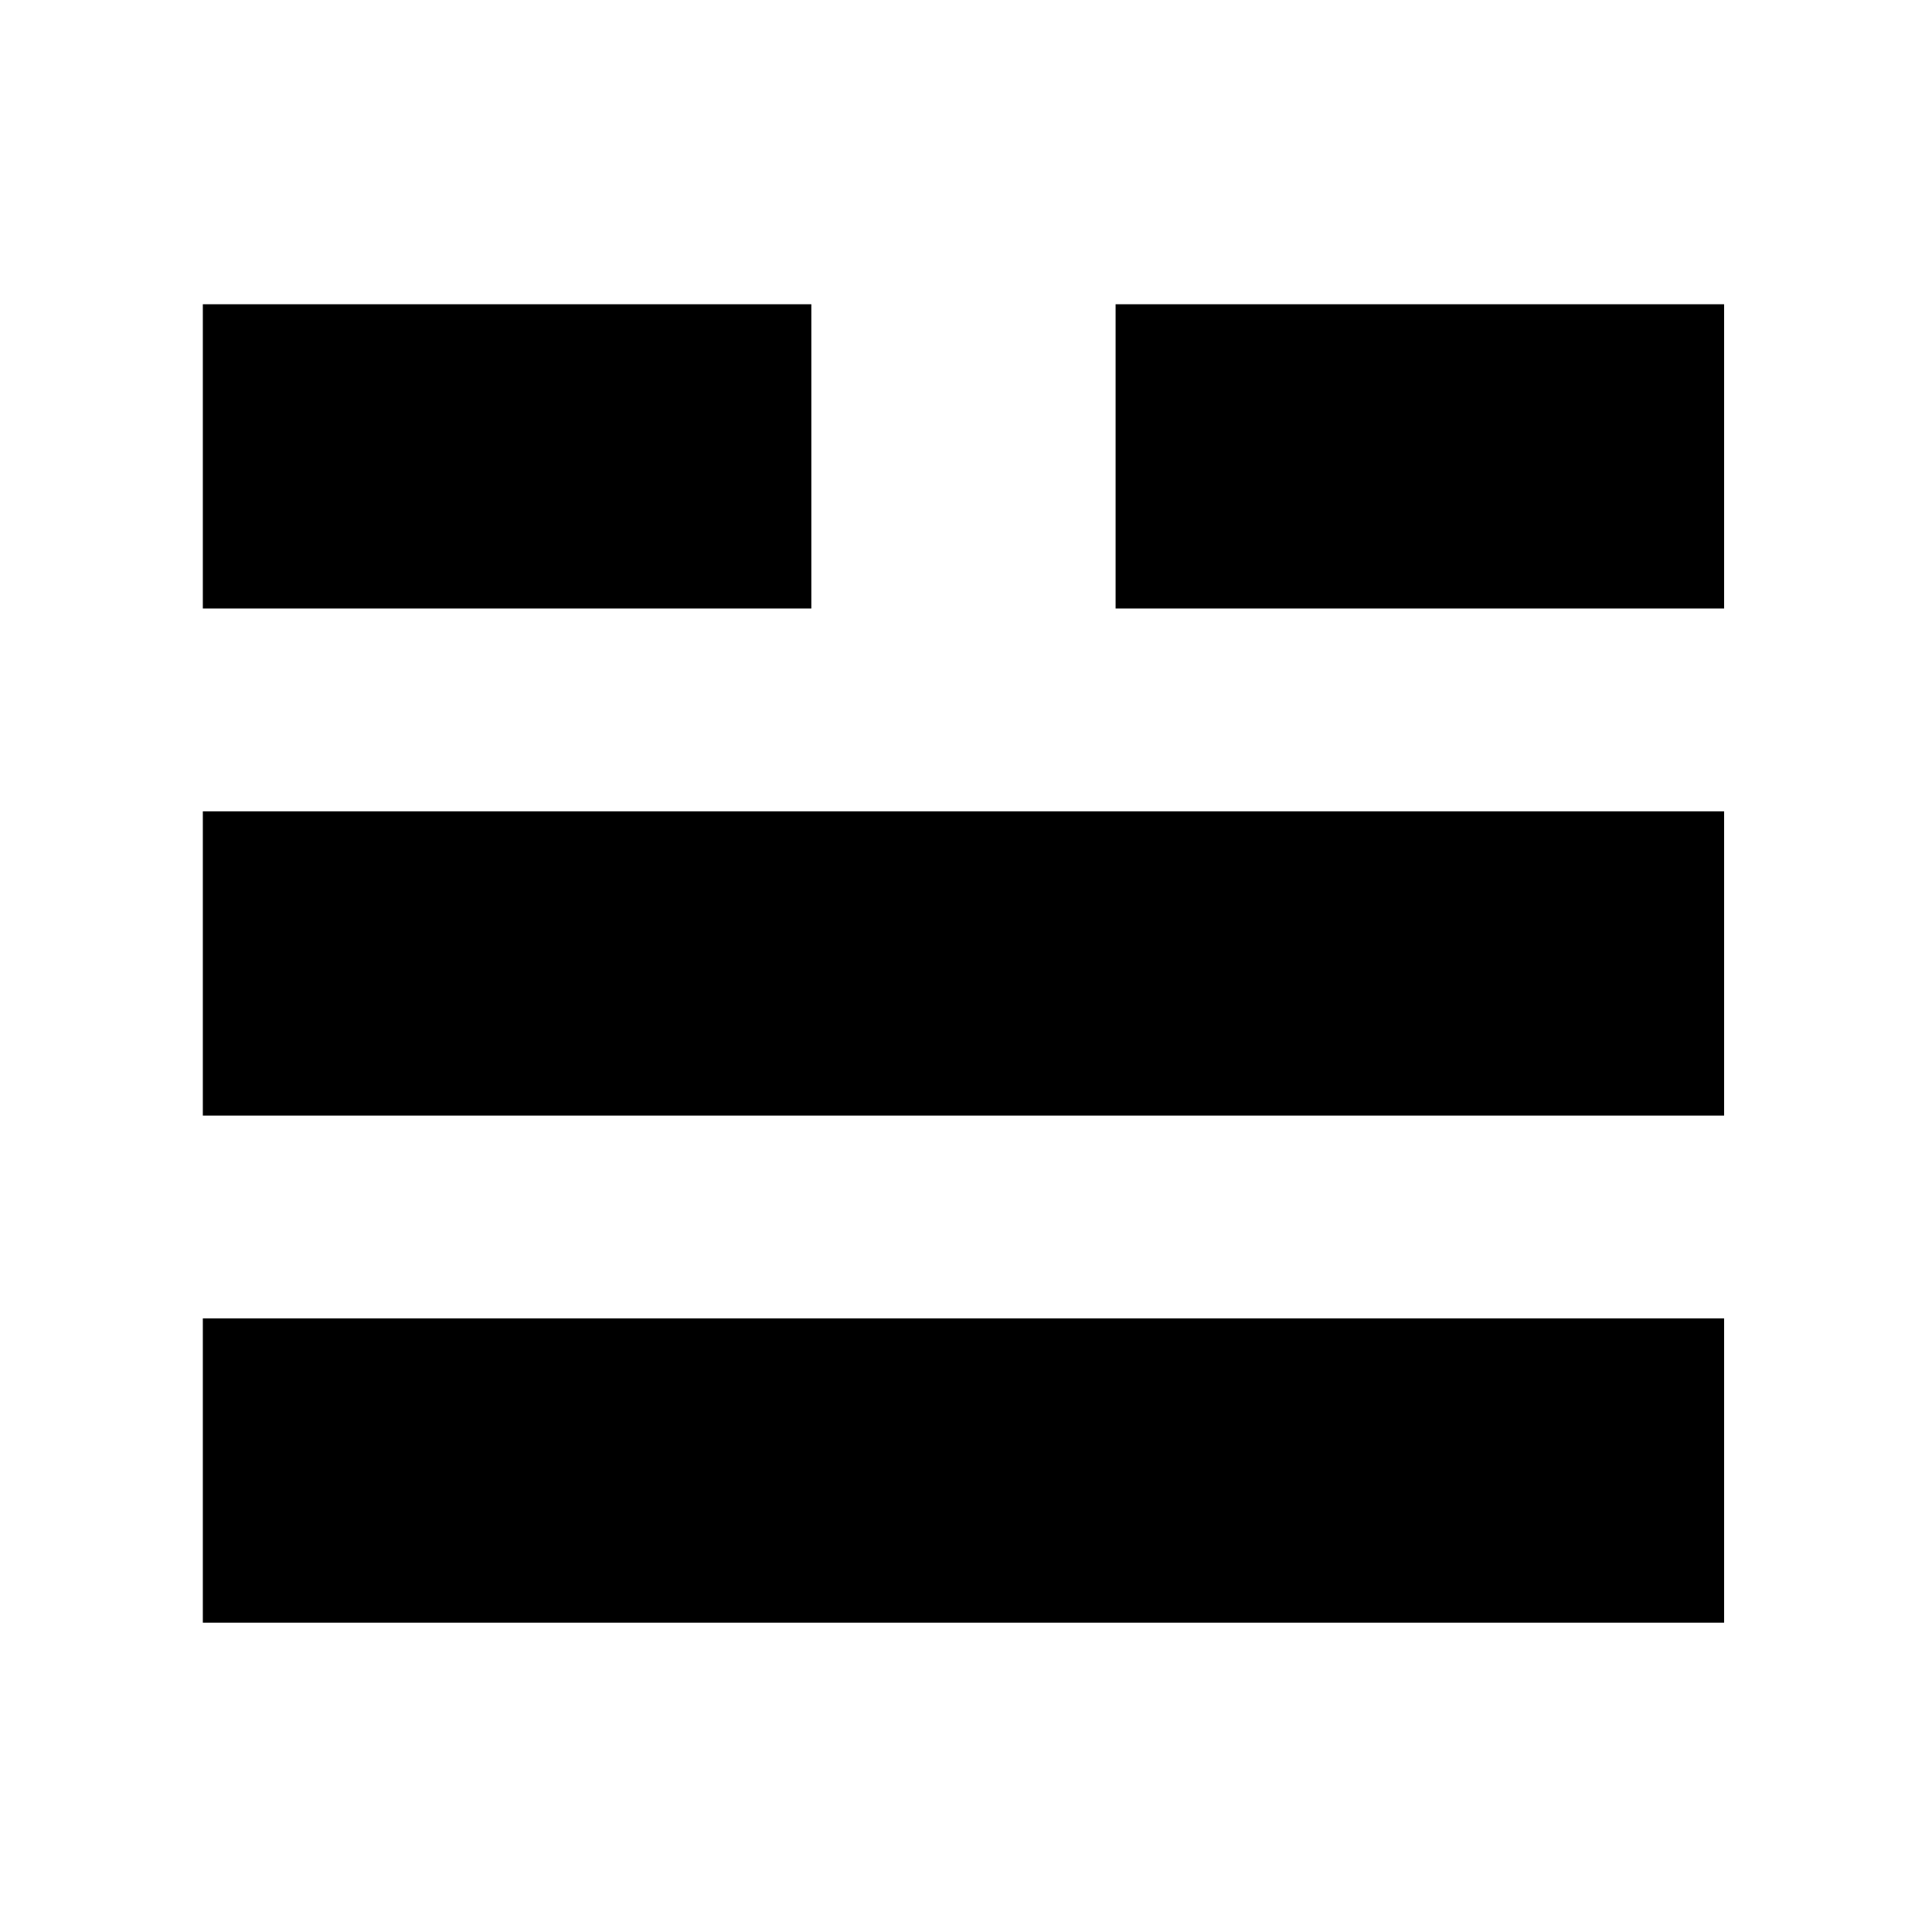
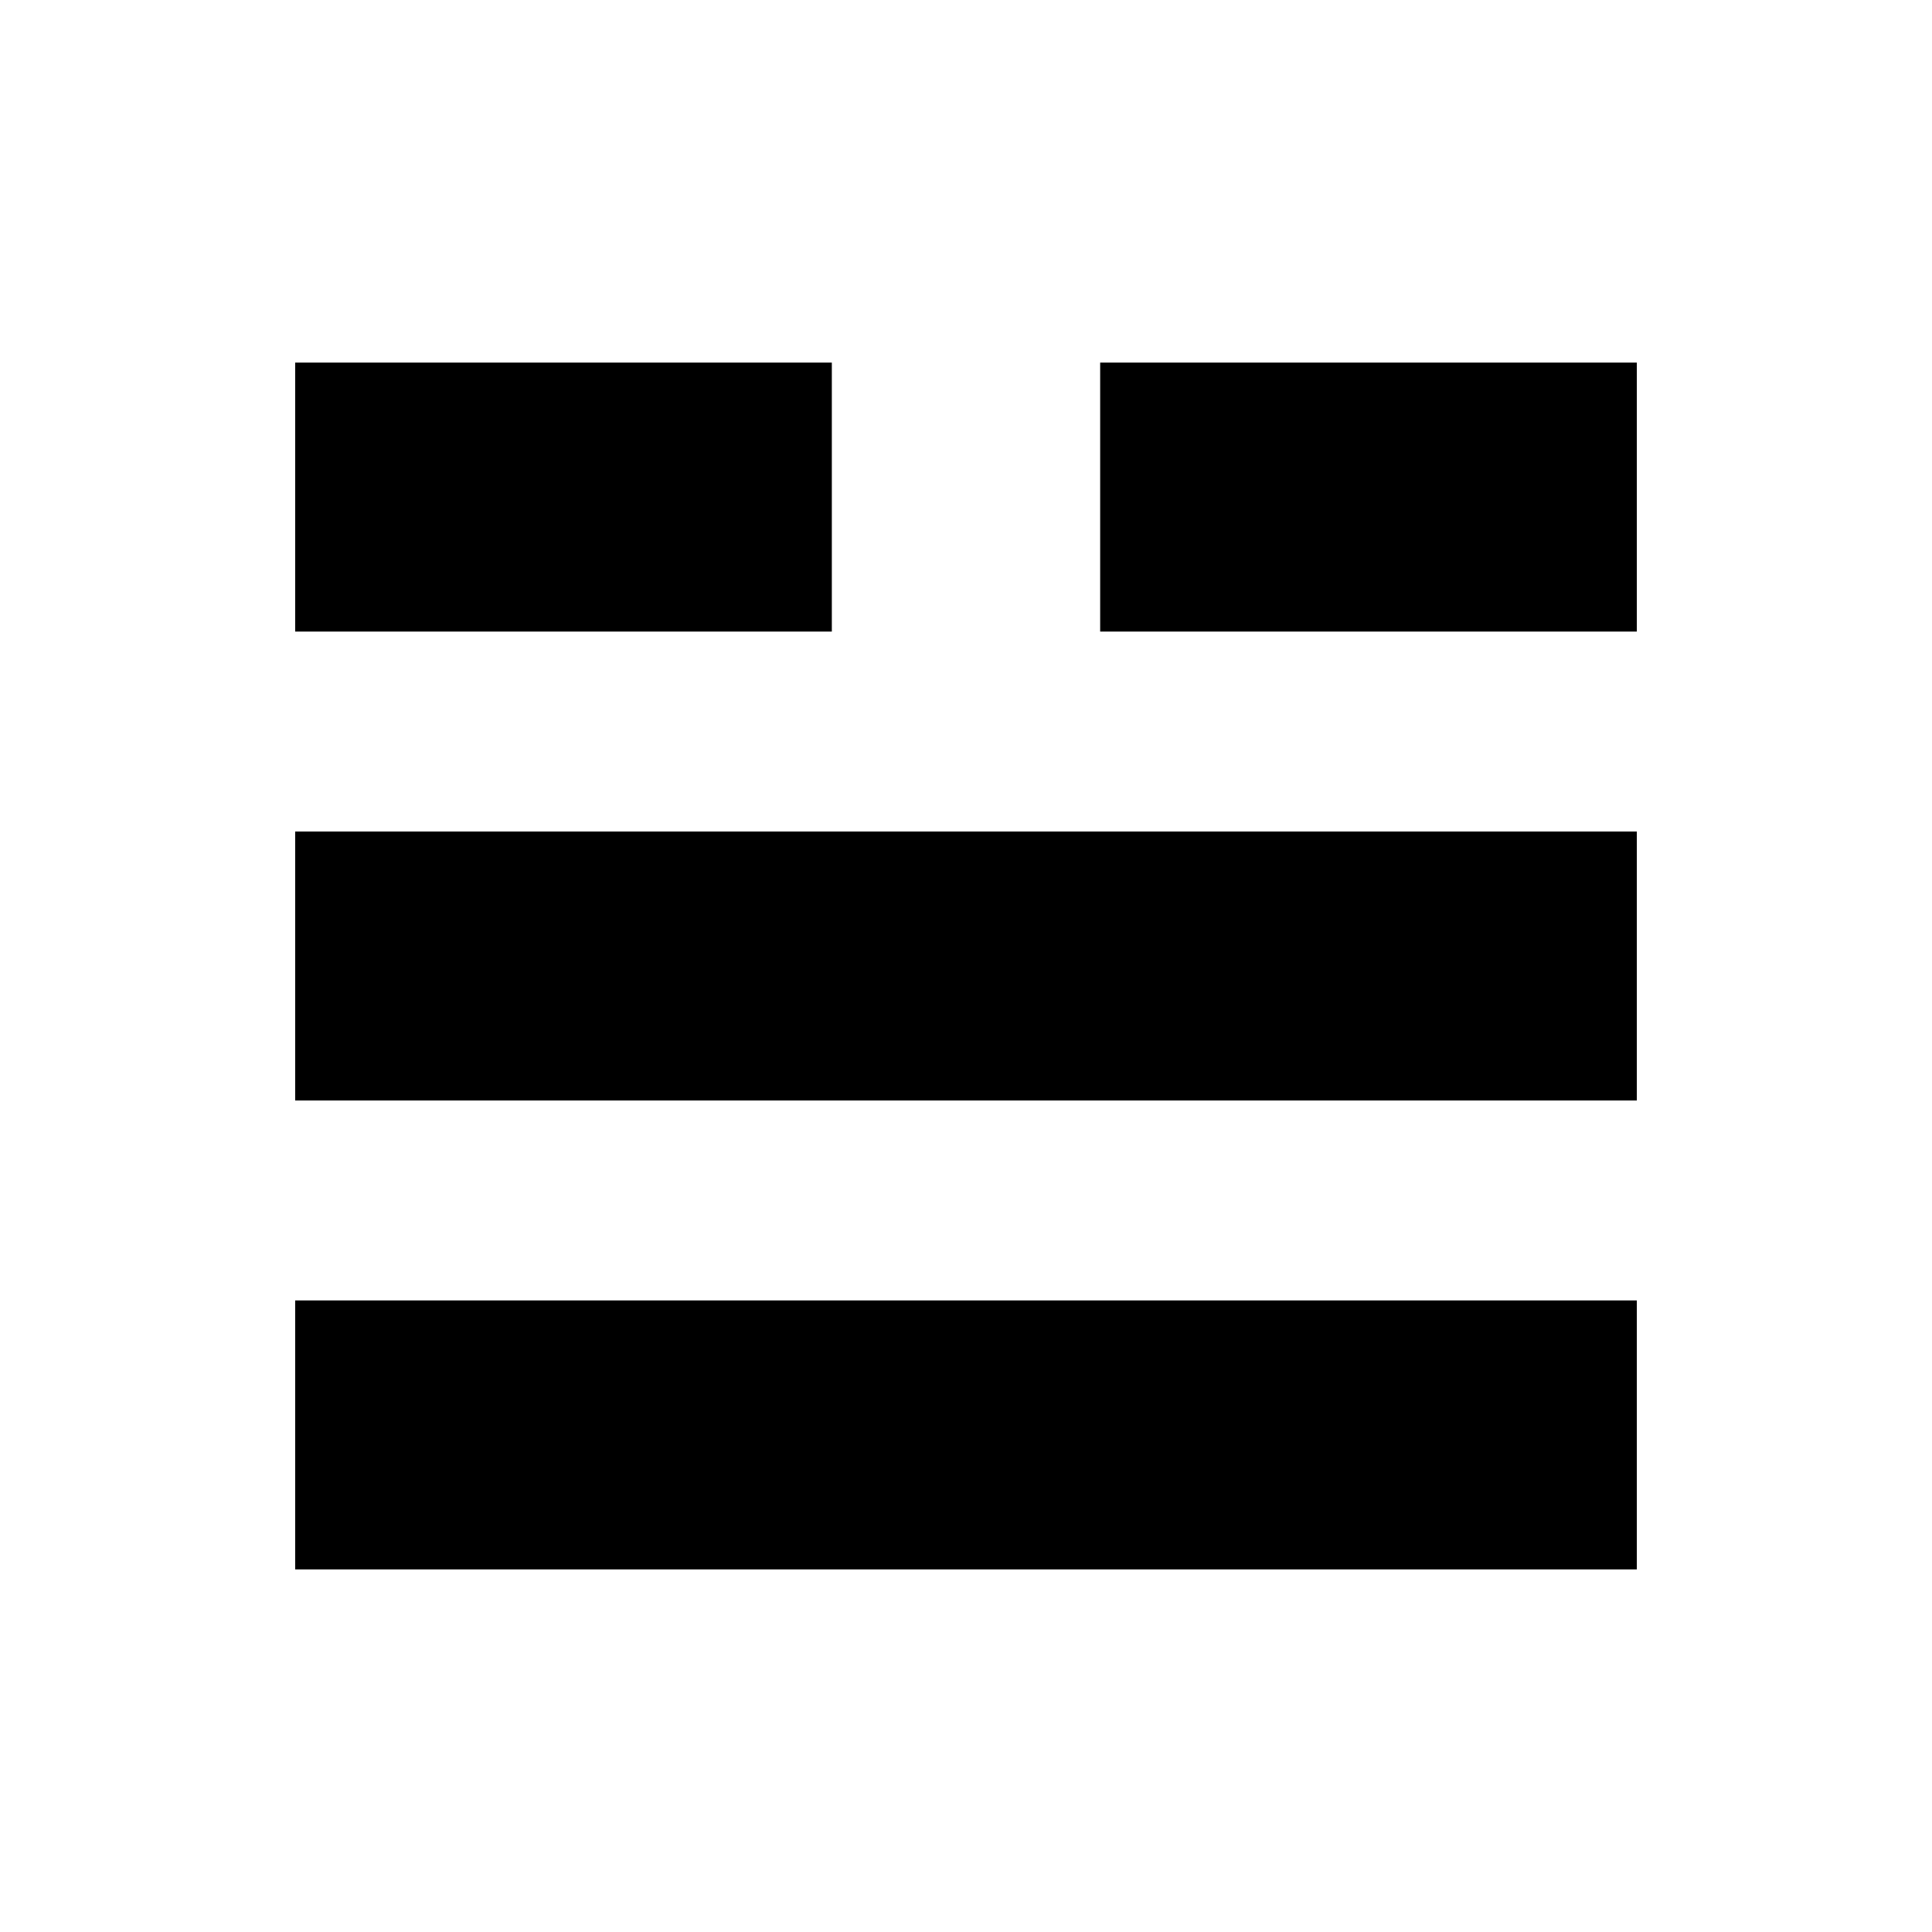
- <svg xmlns="http://www.w3.org/2000/svg" width="72" height="72" viewBox="0 0 72 72" version="1.1" id="svg923">
+ <svg xmlns="http://www.w3.org/2000/svg" width="72" height="72" viewBox="0 0 72 72" version="1.1" id="dui">
  <defs id="defs920" />
  <g id="layer1">
-     <path style="fill:#000000;stroke:#000000;stroke-width:11.339;stroke-dasharray:none;stroke-opacity:1" d="M 7.559,54.803 H 64.252 Z" id="path990" />
-     <g id="g1771" transform="matrix(1,0,0,-1,1.8110238e-8,51.02363)">
-       <path style="fill:#000000;stroke:#000000;stroke-width:11.339;stroke-dasharray:none;stroke-opacity:1" d="M 7.559,15.118 H 64.252 Z" id="path990-3" />
-     </g>
-     <g id="g3447" transform="matrix(1,0,0,-1,0,98.26773)">
-       <g id="g3349" transform="matrix(0.4,0,0,1,4.535433,26.45669)">
-         <g id="g1792-5" transform="translate(0,18.89764)">
-           <g id="g1771-6-3" transform="translate(1.8110238e-8,20.78741)">
-             <path style="fill:#000000;stroke:#000000;stroke-width:11.339;stroke-dasharray:none;stroke-opacity:1" d="M 7.559,15.118 H 64.252 Z" id="path990-3-7-5" />
-           </g>
-         </g>
-       </g>
-       <g id="g3411" transform="translate(34.01575,2.562519)">
-         <g id="g3349-2" transform="matrix(0.4,0,0,1,4.535433,23.89417)">
-           <g id="g1792-5-7" transform="translate(0,18.89764)">
-             <g id="g1771-6-3-0" transform="translate(1.8110238e-8,20.78741)">
-               <path style="fill:#000000;stroke:#000000;stroke-width:11.339;stroke-dasharray:none;stroke-opacity:1" d="M 7.559,15.118 H 64.252 Z" id="path990-3-7-5-9" />
-             </g>
-           </g>
-         </g>
-       </g>
+     <path style="fill:#000000;stroke:#000000;stroke-dasharray:none;stroke-opacity:1;stroke-width:10.024" d="M 11 53.475 L 61 53.475 Z" id="path990" />
+     <path style="fill:#000000;stroke:#000000;stroke-dasharray:none;stroke-opacity:1;stroke-width:10.024" d="M 11 36 L 61 36 Z" id="path990-3" />
+     <g id="g3447">
+       <path style="fill:#000000;stroke:#000000;stroke-dasharray:none;stroke-opacity:1;stroke-width:10.024" d="M 11 18.525 L 31 18.525 Z" id="path990-3-7-5" />
+       <path style="fill:#000000;stroke:#000000;stroke-dasharray:none;stroke-opacity:1;stroke-width:10.024" d="M 41 18.525 L 61 18.525 Z" id="path990-3-7-5-9" />
    </g>
  </g>
</svg>
